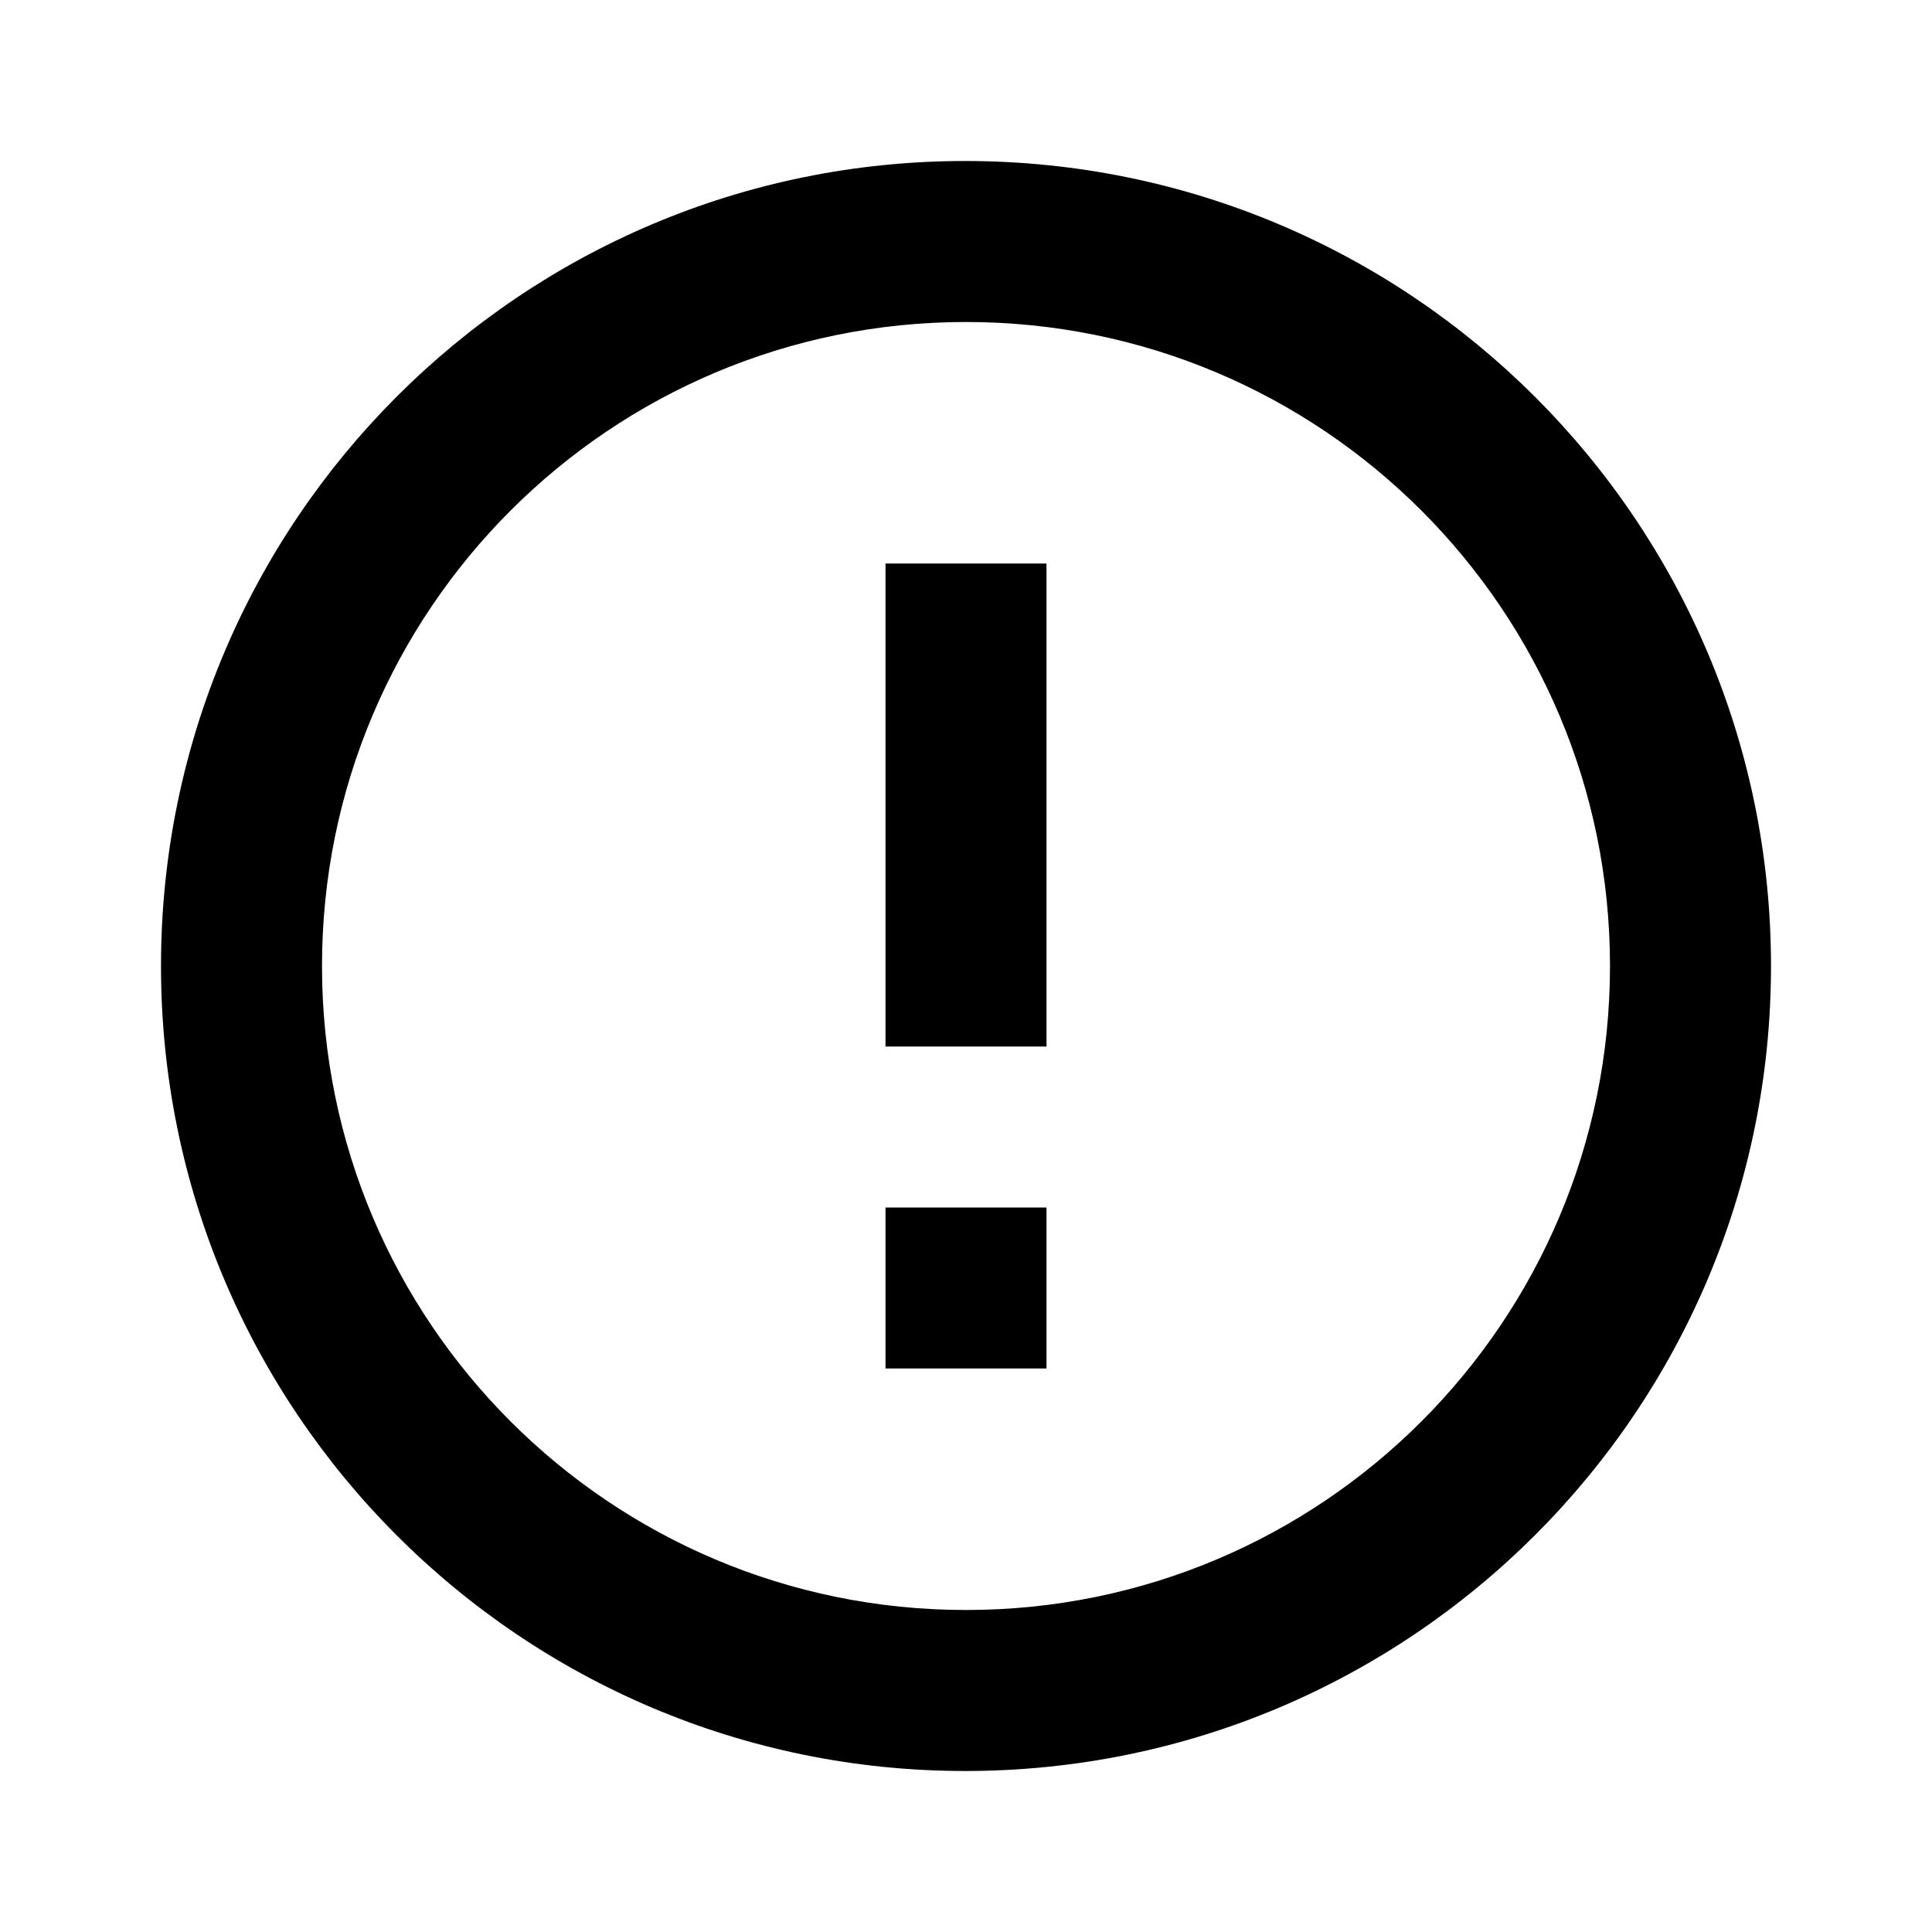
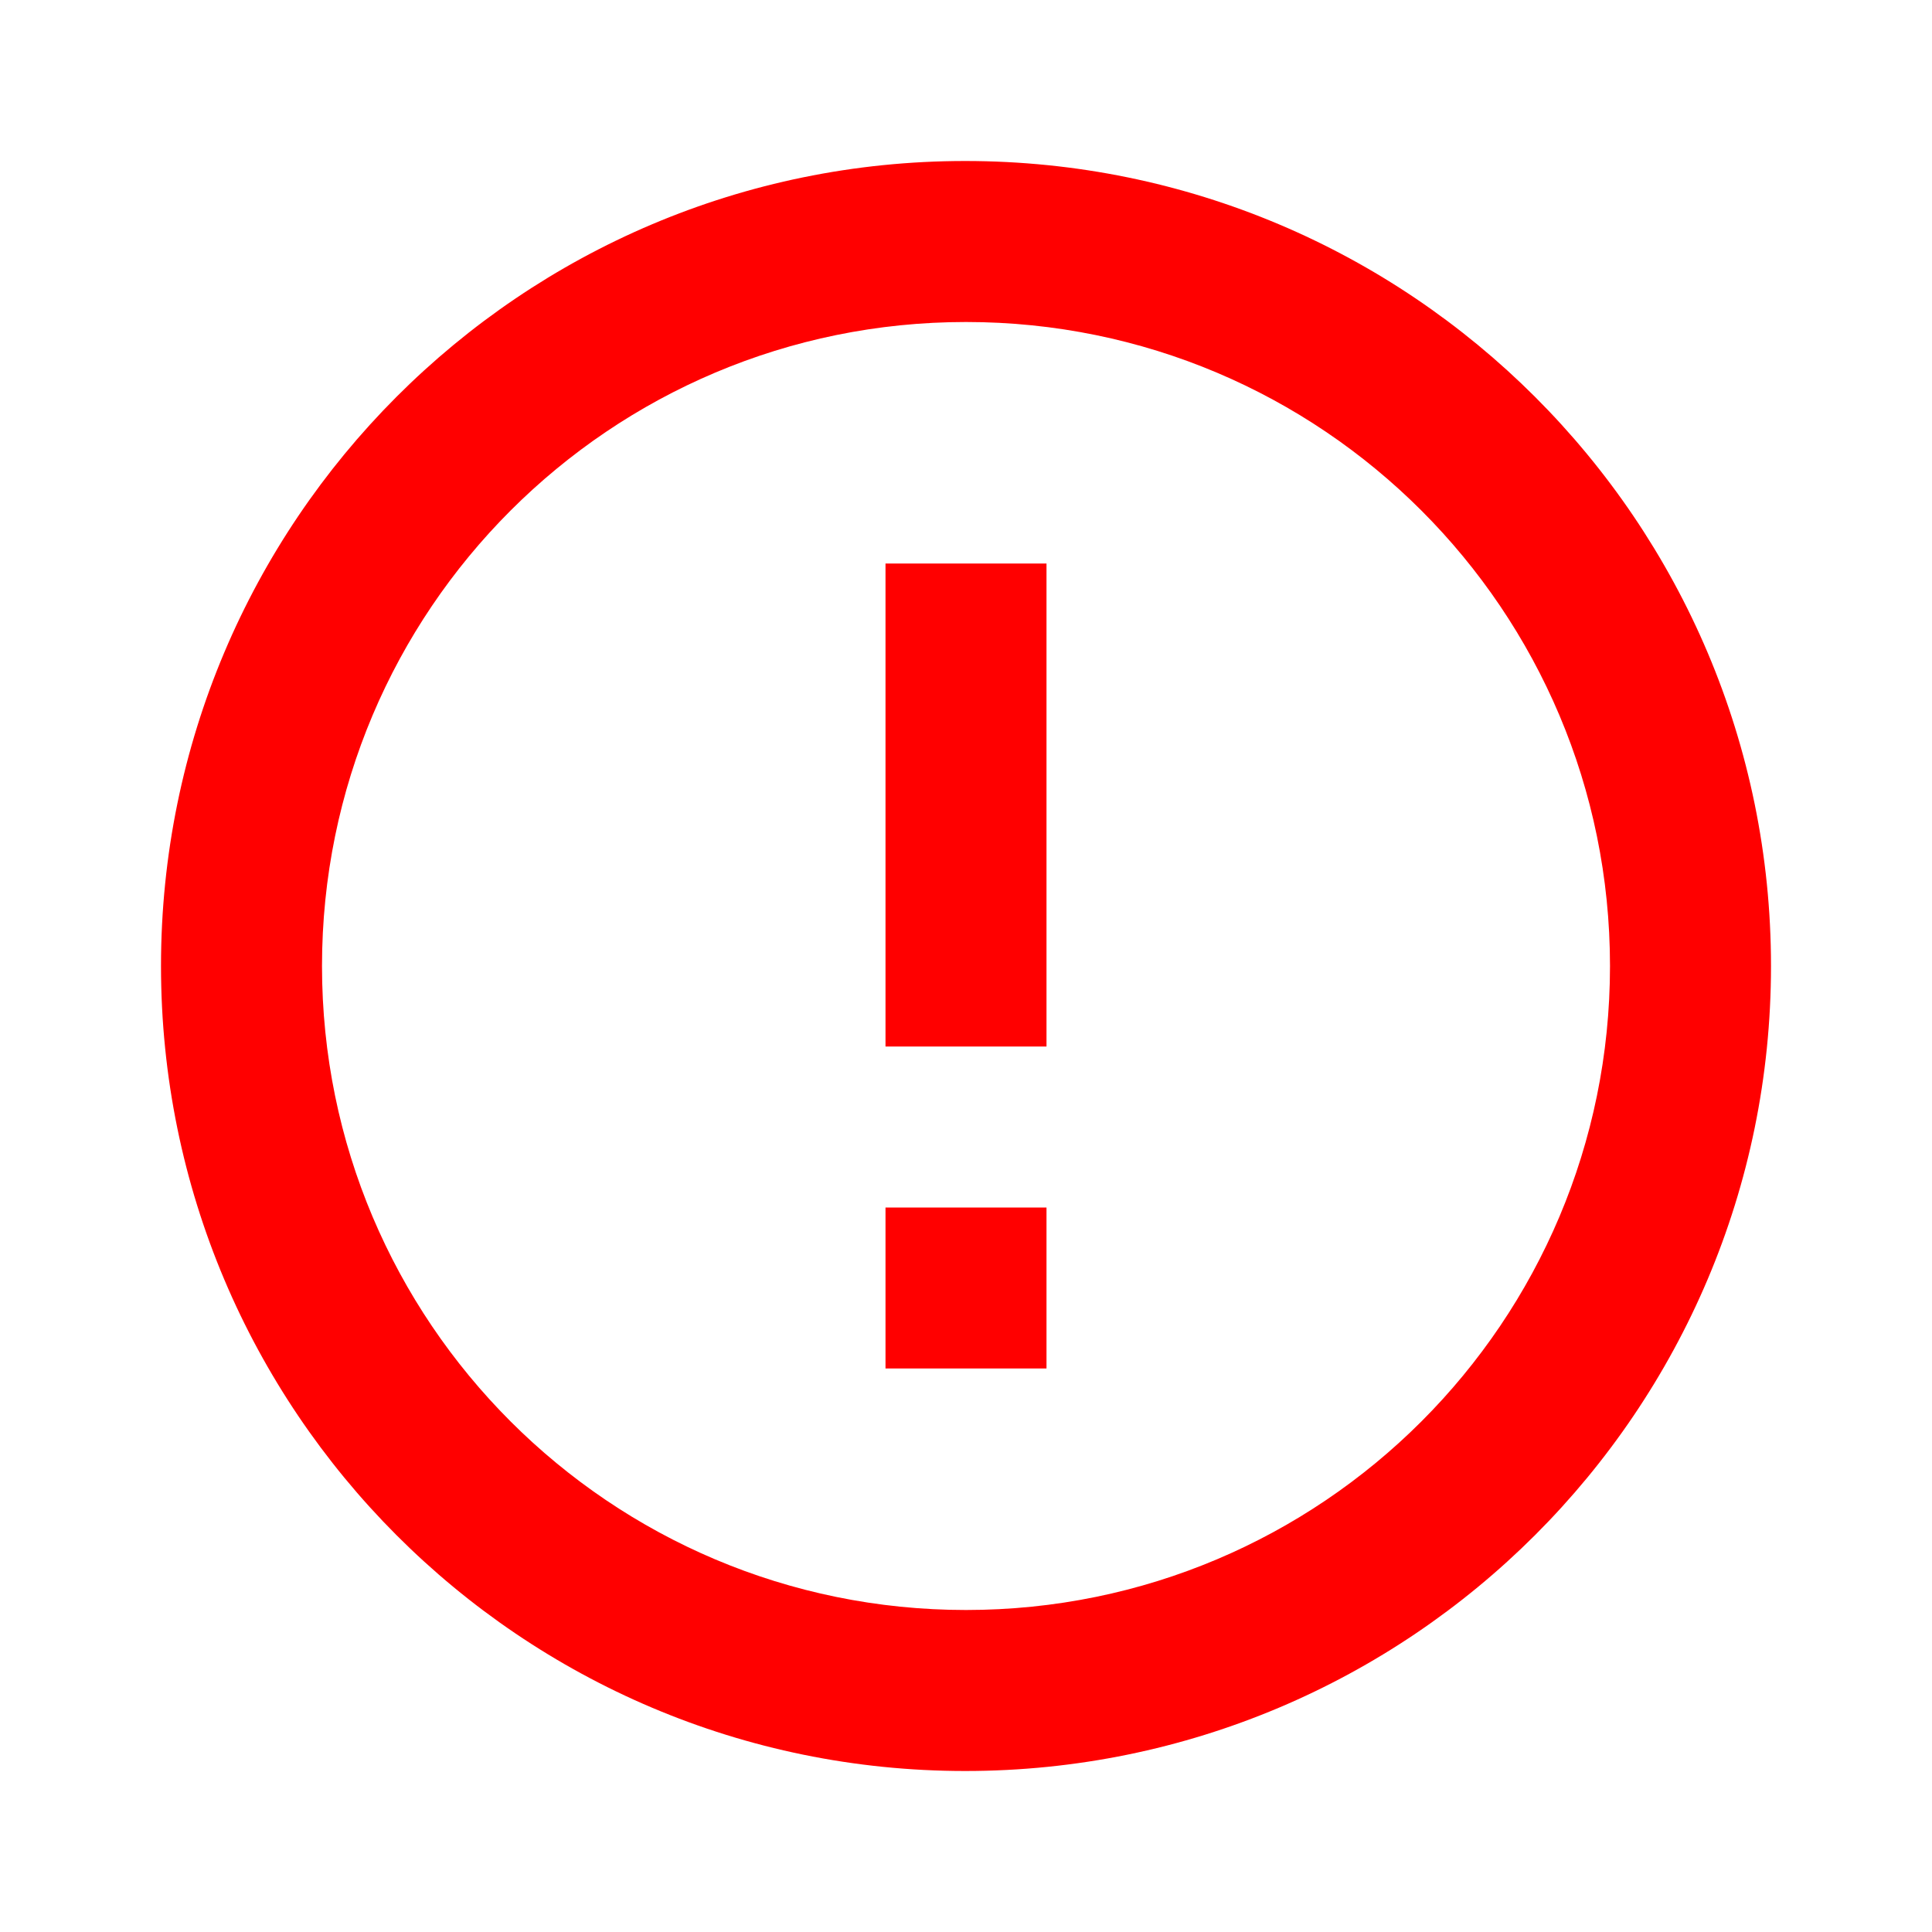
<svg xmlns="http://www.w3.org/2000/svg" width="24" height="24" viewBox="0 0 24 24">
  <path fill="none" d="M0 0h24v24H0V0z" />
-   <path d="M11 15h2v2h-2zm0-8h2v6h-2zm.99-5C6.47 2 2 6.48 2 12s4.47 10 9.99 10C17.52 22 22 17.52 22 12S17.52 2 11.99 2zM12 20c-4.42 0-8-3.58-8-8s3.58-8 8-8 8 3.58 8 8-3.58 8-8 8z" />
+   <path d="M11 15h2v2h-2zm0-8h2v6h-2zm.99-5C6.47 2 2 6.48 2 12s4.47 10 9.99 10C17.52 22 22 17.52 22 12S17.52 2 11.99 2zM12 20c-4.42 0-8-3.58-8-8s3.58-8 8-8 8 3.58 8 8-3.58 8-8 8z" fill="#ff0000" />
</svg>
